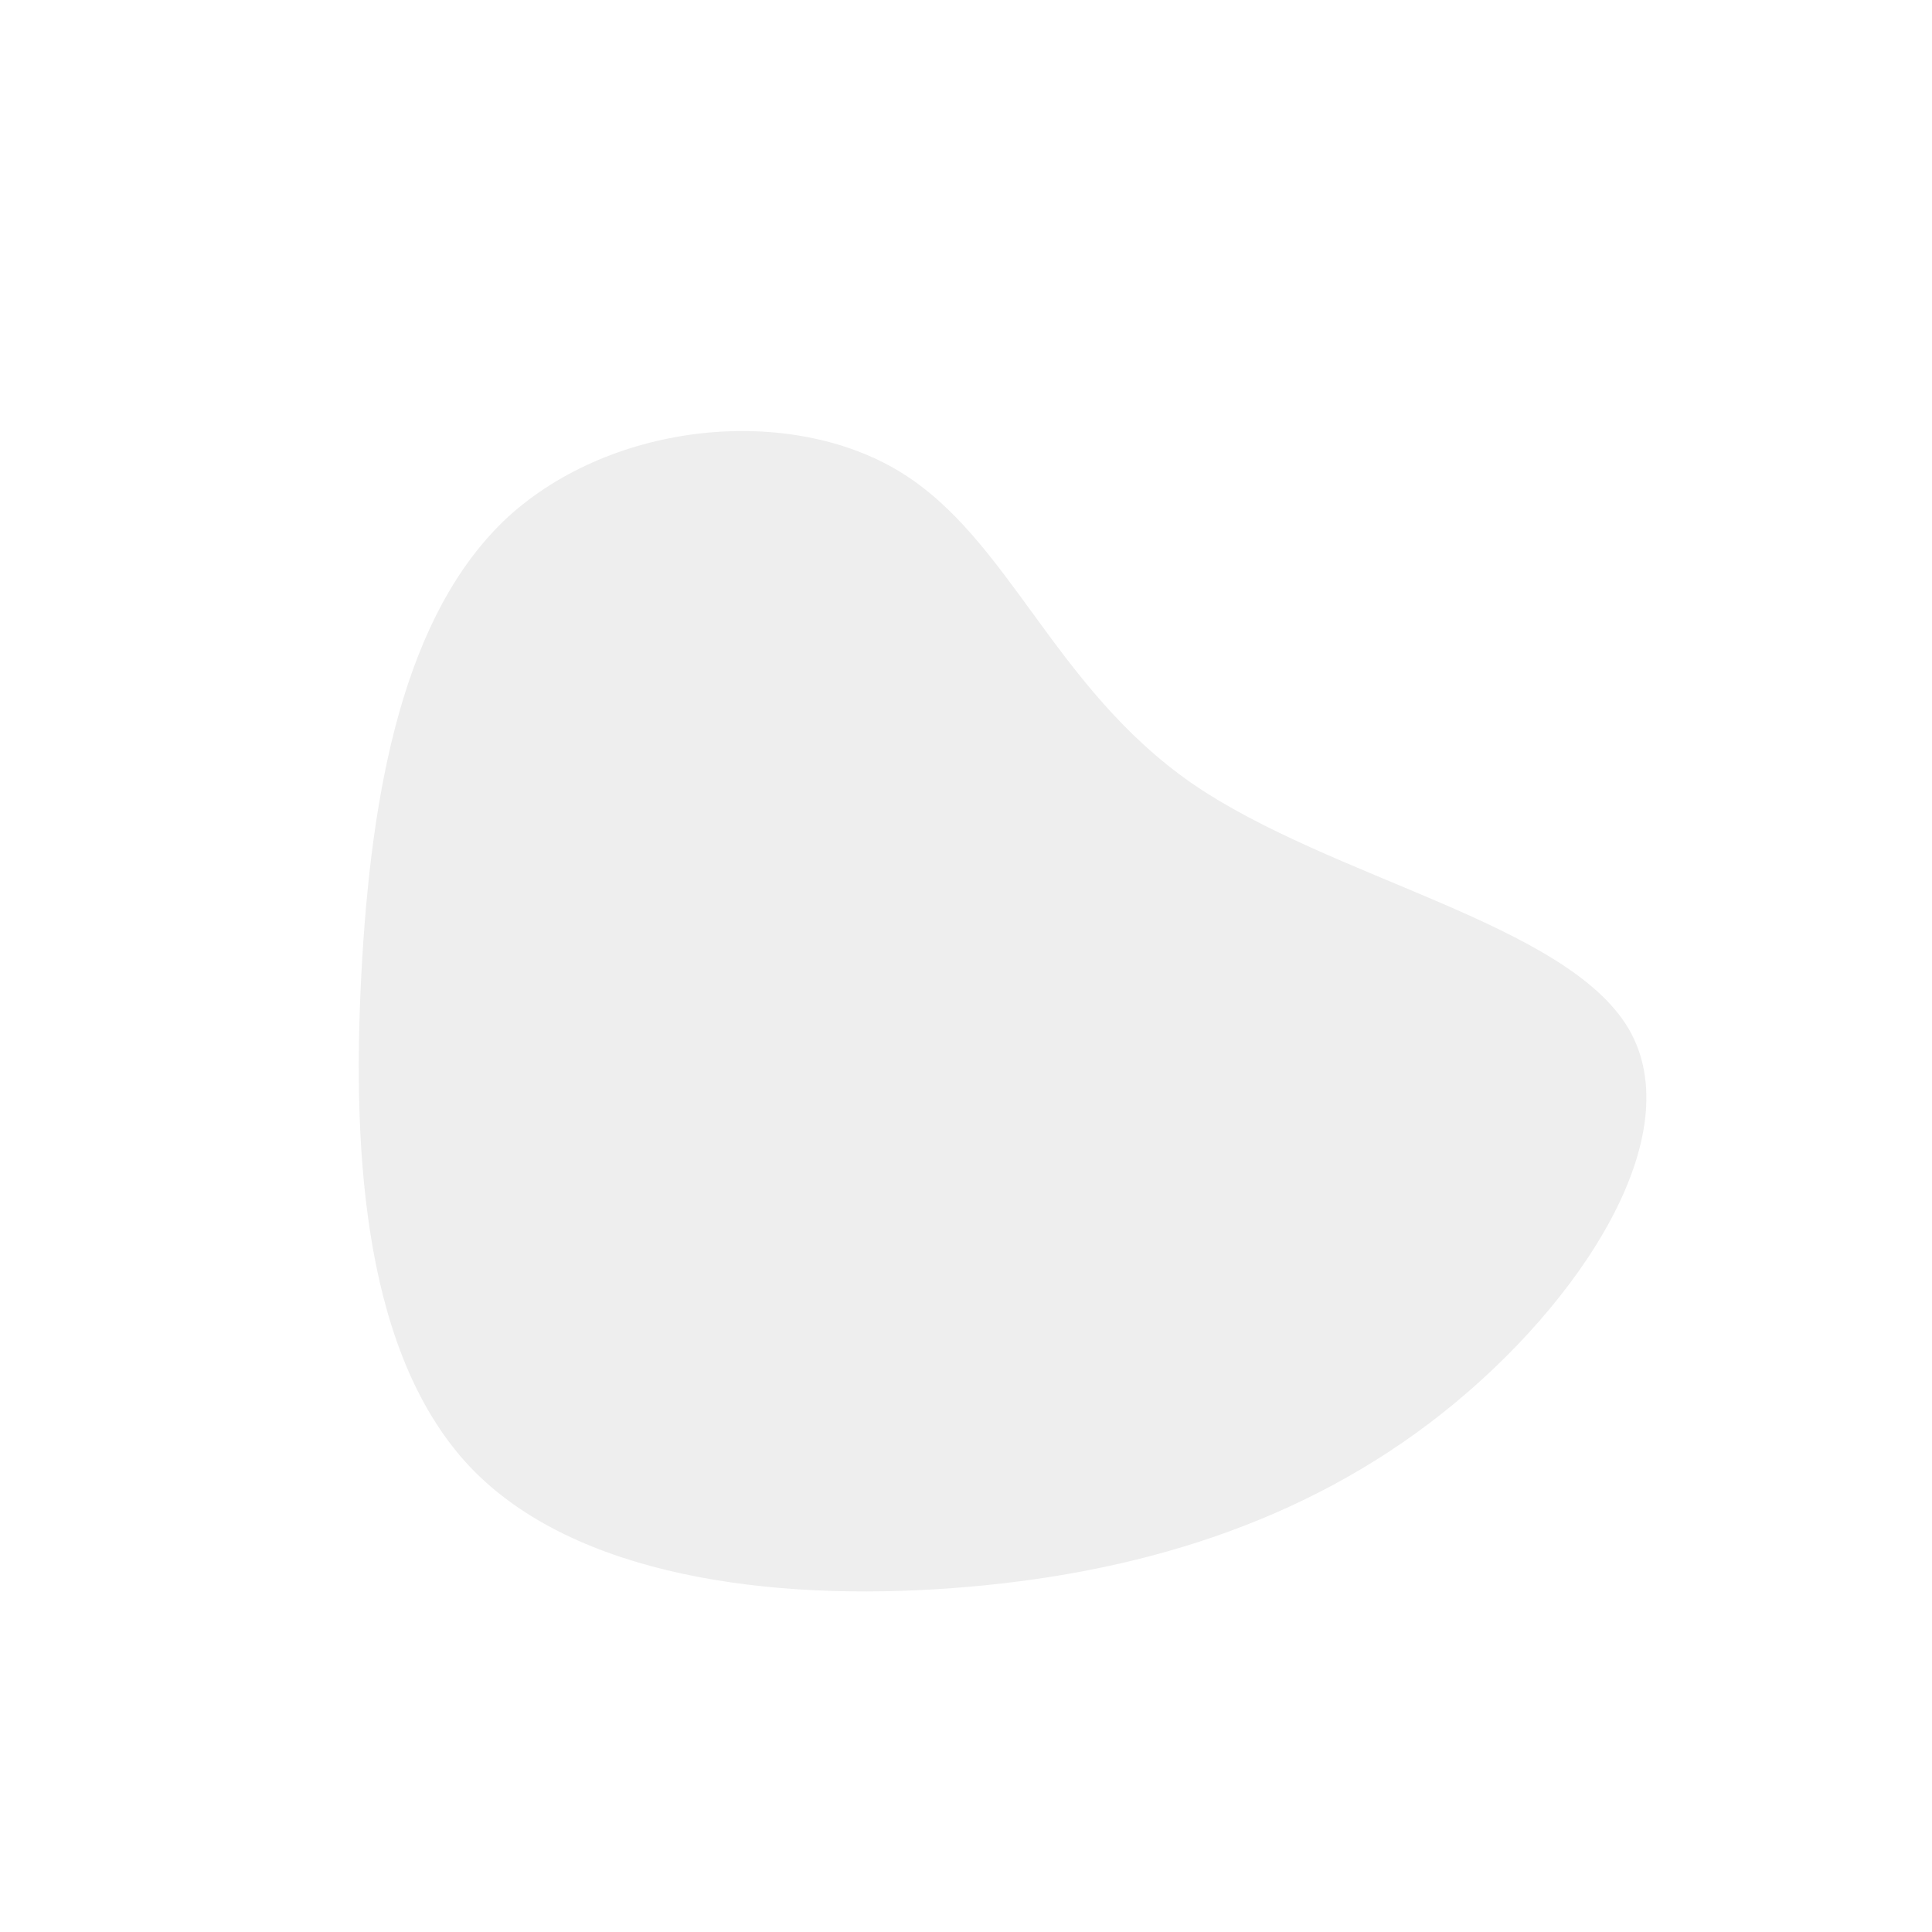
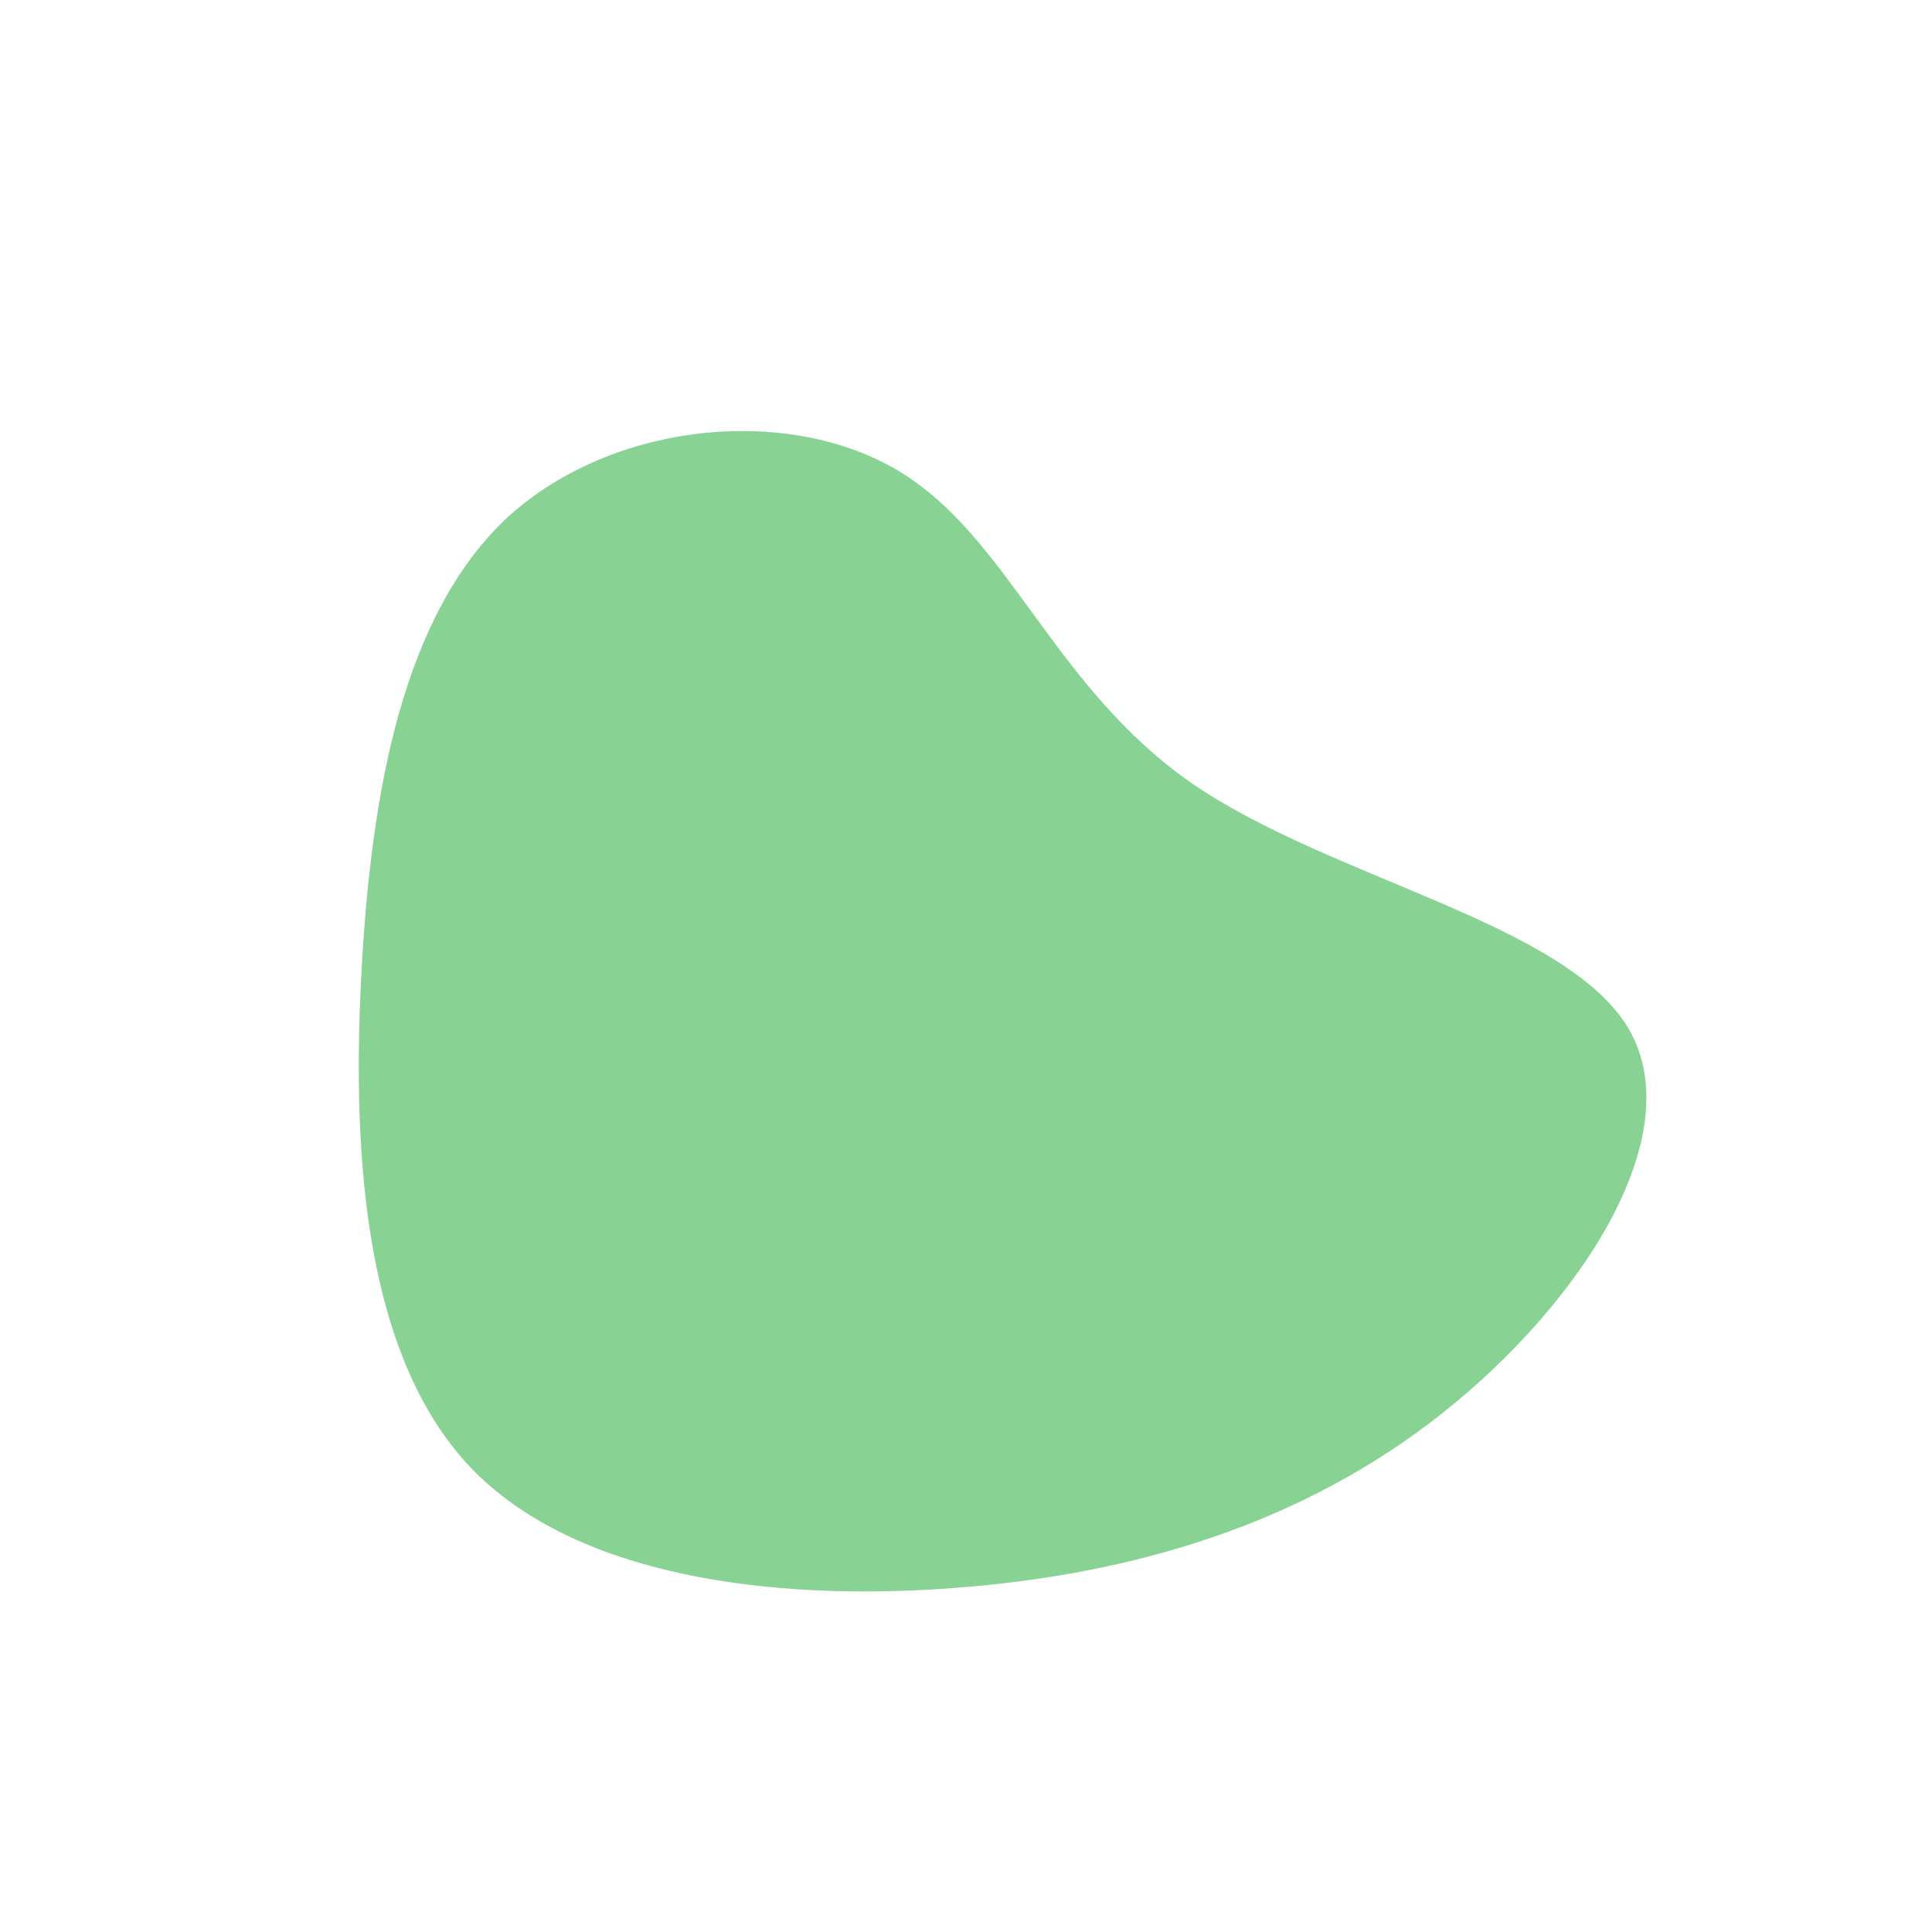
<svg xmlns="http://www.w3.org/2000/svg" viewBox="0 0 200 200">
-   <path fill="#EEEEEE" d="M23.4,-18.9C37.8,-9,62.1,-4.5,68.6,6.5C75,17.5,63.7,34.9,49.3,46.3C34.9,57.7,17.5,63,-1.4,64.4C-20.2,65.8,-40.5,63.2,-51.3,51.9C-62.1,40.5,-63.6,20.2,-62.6,1C-61.6,-18.3,-58.2,-36.5,-47.4,-46.5C-36.5,-56.4,-18.3,-58.1,-6.9,-51.2C4.5,-44.3,9,-28.9,23.4,-18.9Z" transform="translate(100 100)" />
+   <path fill="#00A21877" d="M23.4,-18.9C37.8,-9,62.1,-4.5,68.6,6.5C75,17.5,63.7,34.9,49.3,46.3C34.9,57.7,17.5,63,-1.4,64.4C-20.2,65.8,-40.5,63.2,-51.3,51.9C-62.1,40.5,-63.6,20.2,-62.6,1C-61.6,-18.3,-58.2,-36.5,-47.4,-46.5C-36.5,-56.4,-18.3,-58.1,-6.9,-51.2C4.5,-44.3,9,-28.9,23.4,-18.9Z" transform="translate(100 100)" />
</svg>
